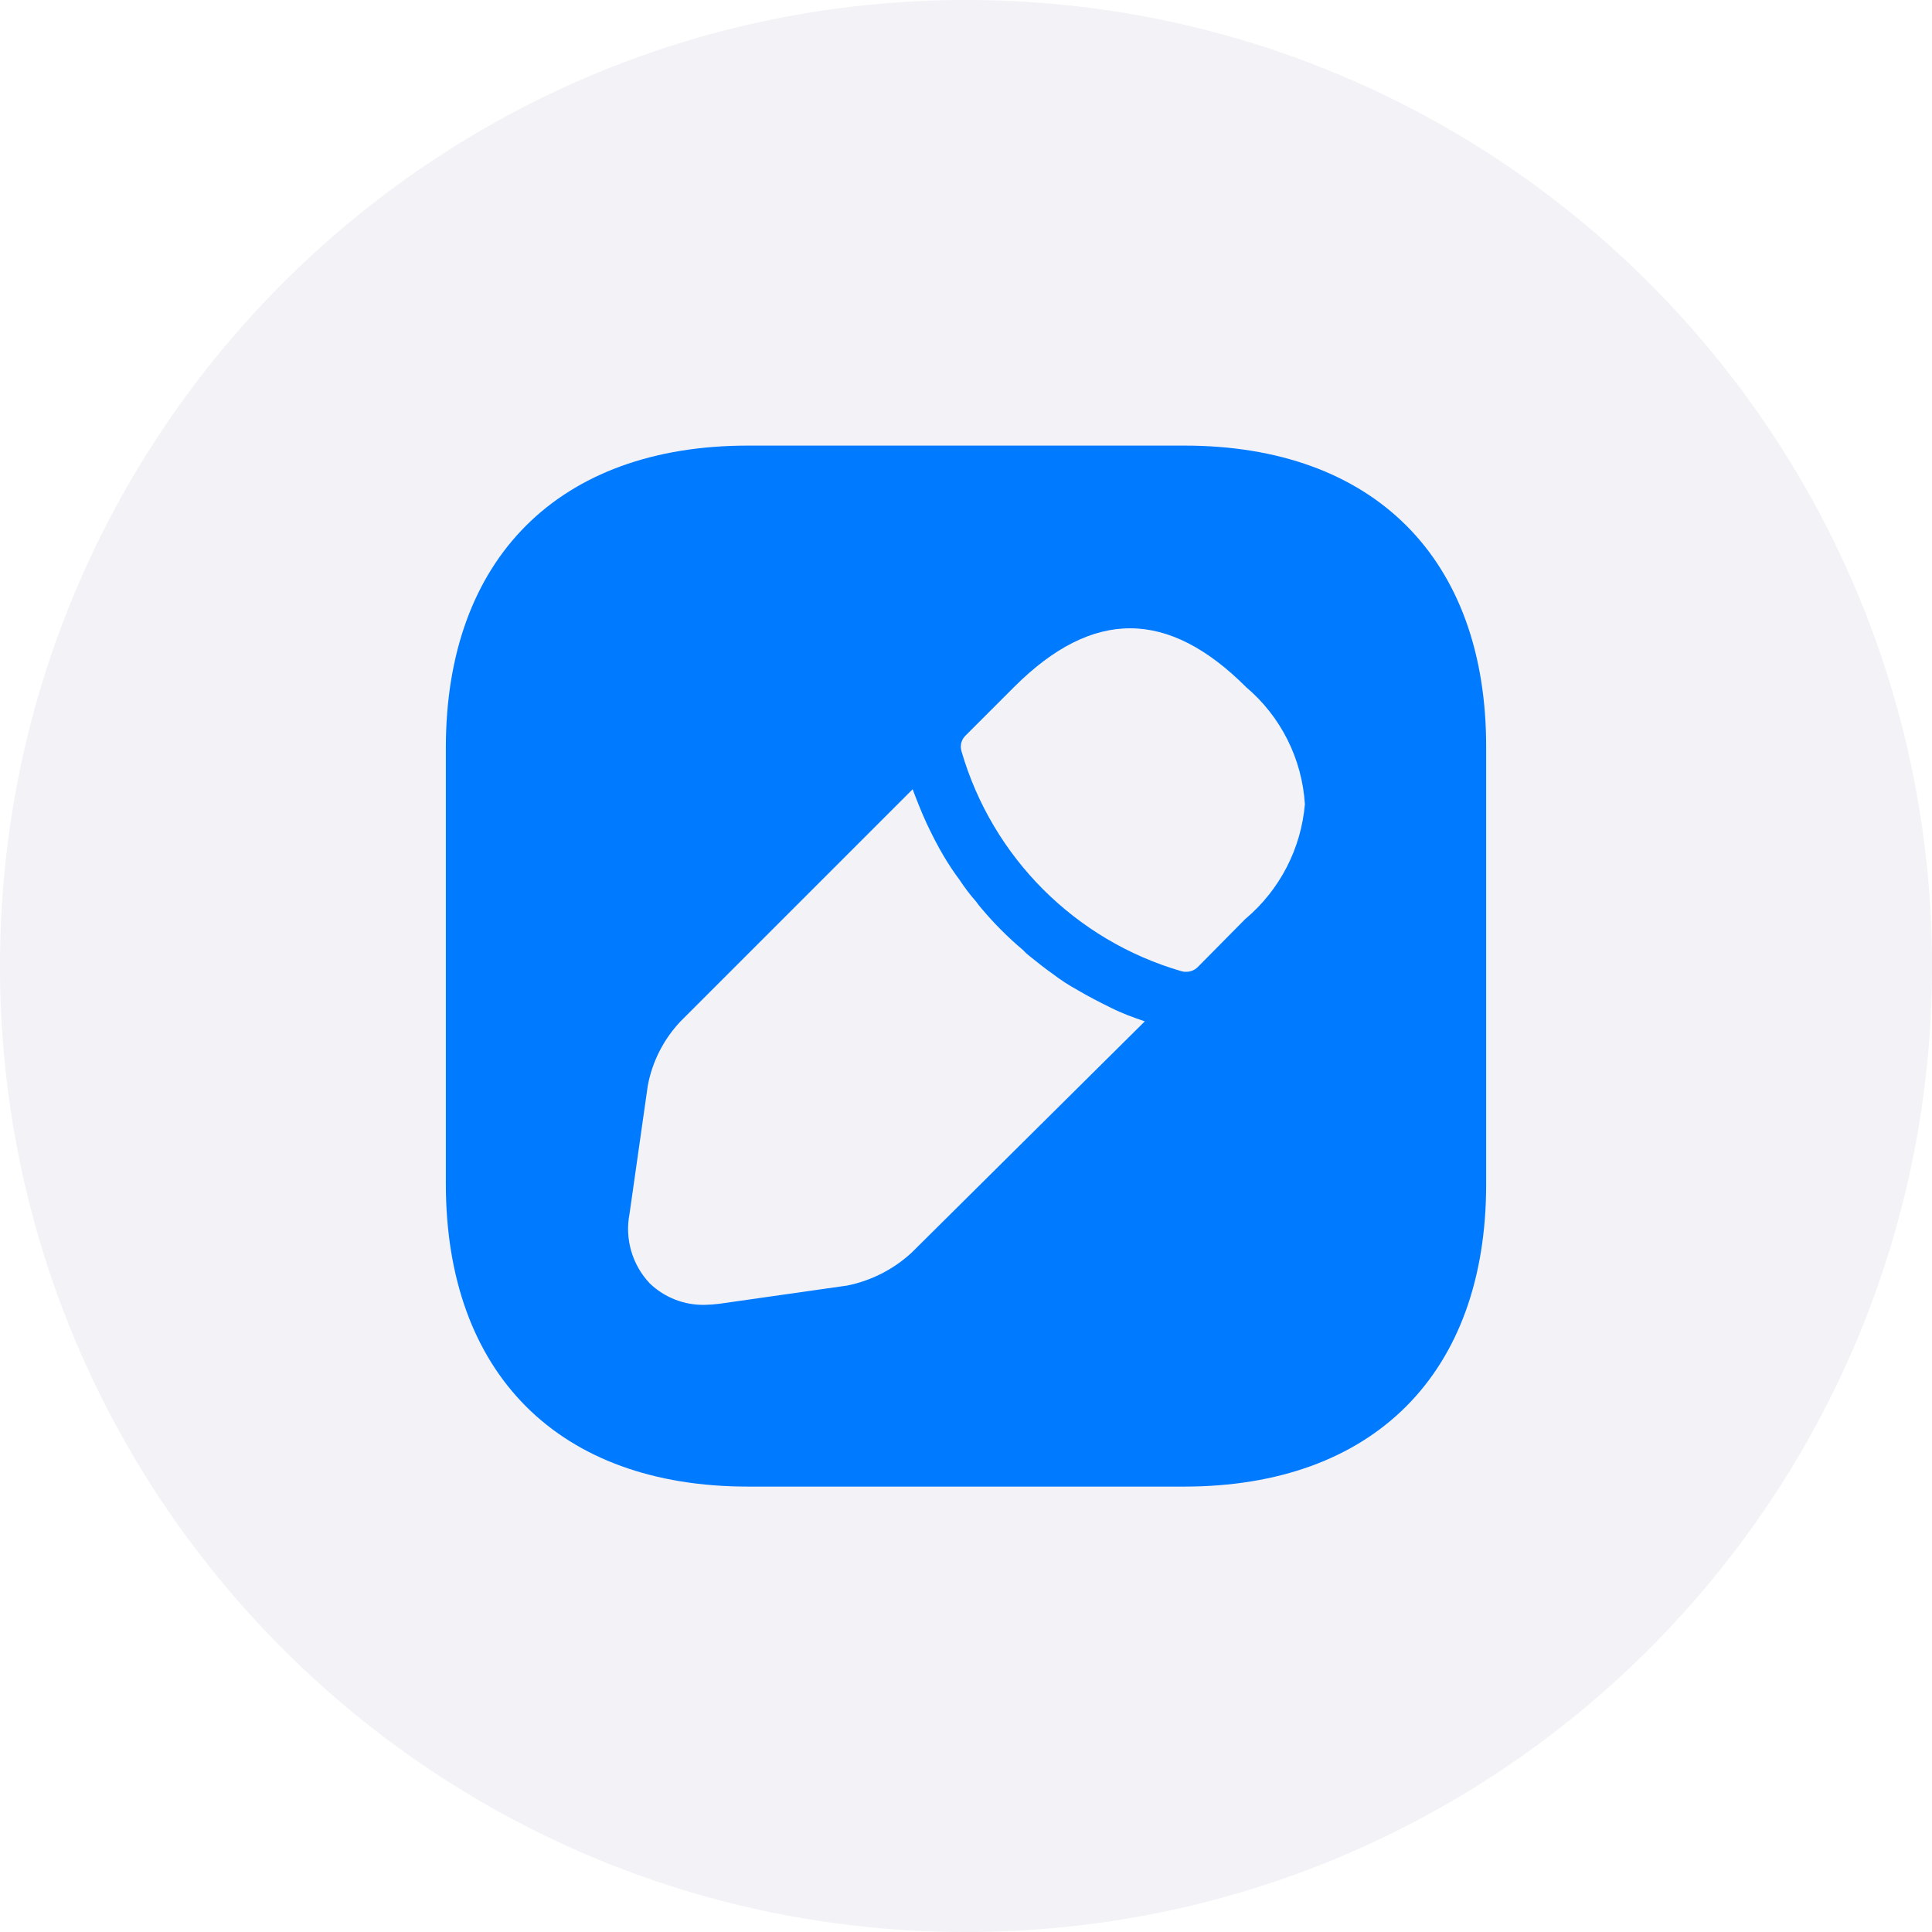
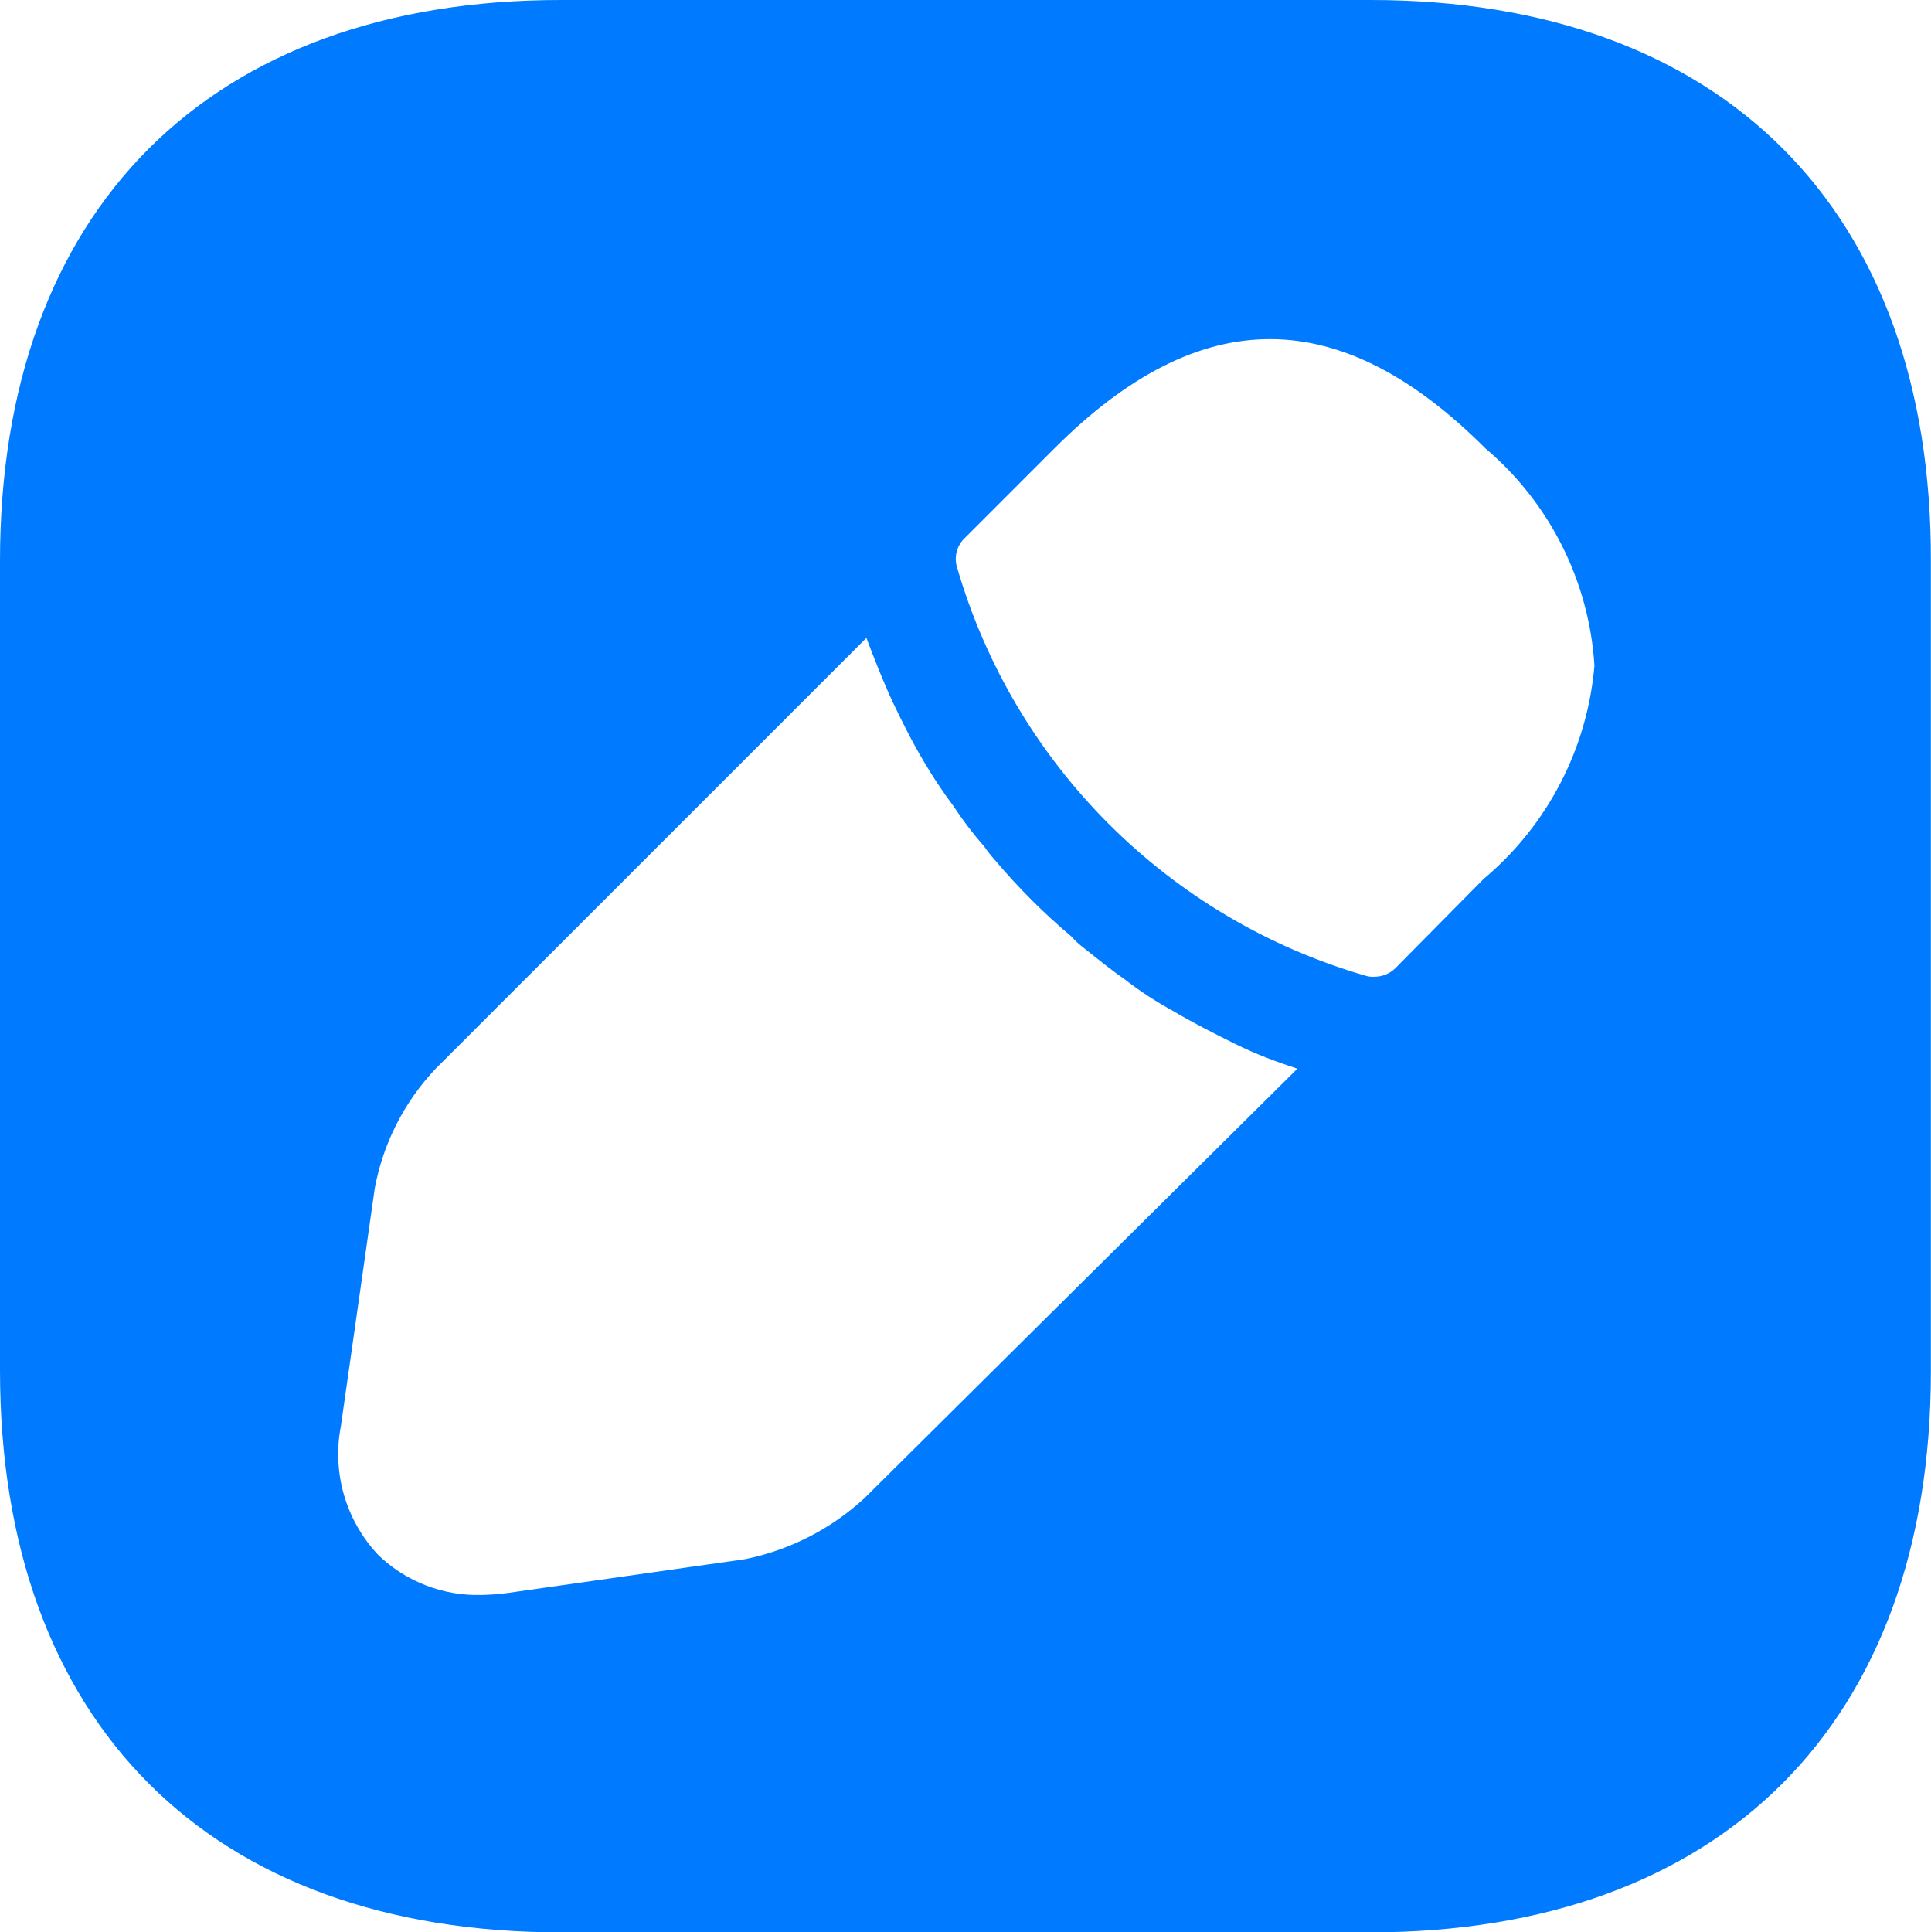
- <svg xmlns="http://www.w3.org/2000/svg" width="39" height="39" viewBox="0 0 39 39">
-   <g id="edit" transform="translate(-81 -48)">
-     <circle id="Ellipse_403" data-name="Ellipse 403" cx="19.5" cy="19.5" r="19.5" transform="translate(81 48)" fill="#f2f2f7" />
-     <path id="edit-2" data-name="edit" d="M16.907,2H8.1C4.28,2,2,4.28,2,8.1V16.9c0,3.834,2.28,6.114,6.1,6.114H16.9c3.824,0,6.1-2.28,6.1-6.1V8.1C23.01,4.28,20.731,2,16.907,2ZM11.4,18.294a2.708,2.708,0,0,1-1.3.662l-2.584.368a2.576,2.576,0,0,1-.284.021,1.555,1.555,0,0,1-1.114-.431,1.6,1.6,0,0,1-.41-1.408l.368-2.584a2.577,2.577,0,0,1,.662-1.3l4.685-4.685c.084.221.168.441.284.693.105.221.221.452.347.662a5.257,5.257,0,0,0,.315.473,3.917,3.917,0,0,0,.336.441,1.432,1.432,0,0,0,.116.147,6.868,6.868,0,0,0,.83.83.964.964,0,0,0,.137.126c.158.126.315.252.452.347a3.927,3.927,0,0,0,.515.336c.21.126.441.242.672.357s.462.2.683.273Zm6.744-6.744-.966.977a.326.326,0,0,1-.231.095.261.261,0,0,1-.095-.011,6.515,6.515,0,0,1-4.444-4.444.312.312,0,0,1,.084-.315l.977-.977c1.6-1.6,3.12-1.565,4.685,0a3.371,3.371,0,0,1,1.187,2.364A3.407,3.407,0,0,1,18.147,11.549Z" transform="translate(88 54.995)" fill="#007aff" />
-   </g>
+ <svg xmlns="http://www.w3.org/2000/svg" width="21" height="21.01" viewBox="0 0 21 21.01">
+   <path id="edit" d="M16.907,2H8.1C4.28,2,2,4.28,2,8.1V16.9c0,3.834,2.28,6.114,6.1,6.114H16.9c3.824,0,6.1-2.28,6.1-6.1V8.1C23.01,4.28,20.731,2,16.907,2ZM11.4,18.294a2.708,2.708,0,0,1-1.3.662l-2.584.368a2.576,2.576,0,0,1-.284.021,1.555,1.555,0,0,1-1.114-.431,1.6,1.6,0,0,1-.41-1.408l.368-2.584a2.577,2.577,0,0,1,.662-1.3l4.685-4.685c.084.221.168.441.284.693.105.221.221.452.347.662a5.257,5.257,0,0,0,.315.473,3.917,3.917,0,0,0,.336.441,1.432,1.432,0,0,0,.116.147,6.868,6.868,0,0,0,.83.83.964.964,0,0,0,.137.126c.158.126.315.252.452.347a3.927,3.927,0,0,0,.515.336c.21.126.441.242.672.357s.462.2.683.273Zm6.744-6.744-.966.977a.326.326,0,0,1-.231.095.261.261,0,0,1-.095-.011,6.515,6.515,0,0,1-4.444-4.444.312.312,0,0,1,.084-.315l.977-.977c1.6-1.6,3.12-1.565,4.685,0a3.371,3.371,0,0,1,1.187,2.364A3.407,3.407,0,0,1,18.147,11.549Z" transform="translate(-2 -2)" fill="#007aff" />
</svg>
